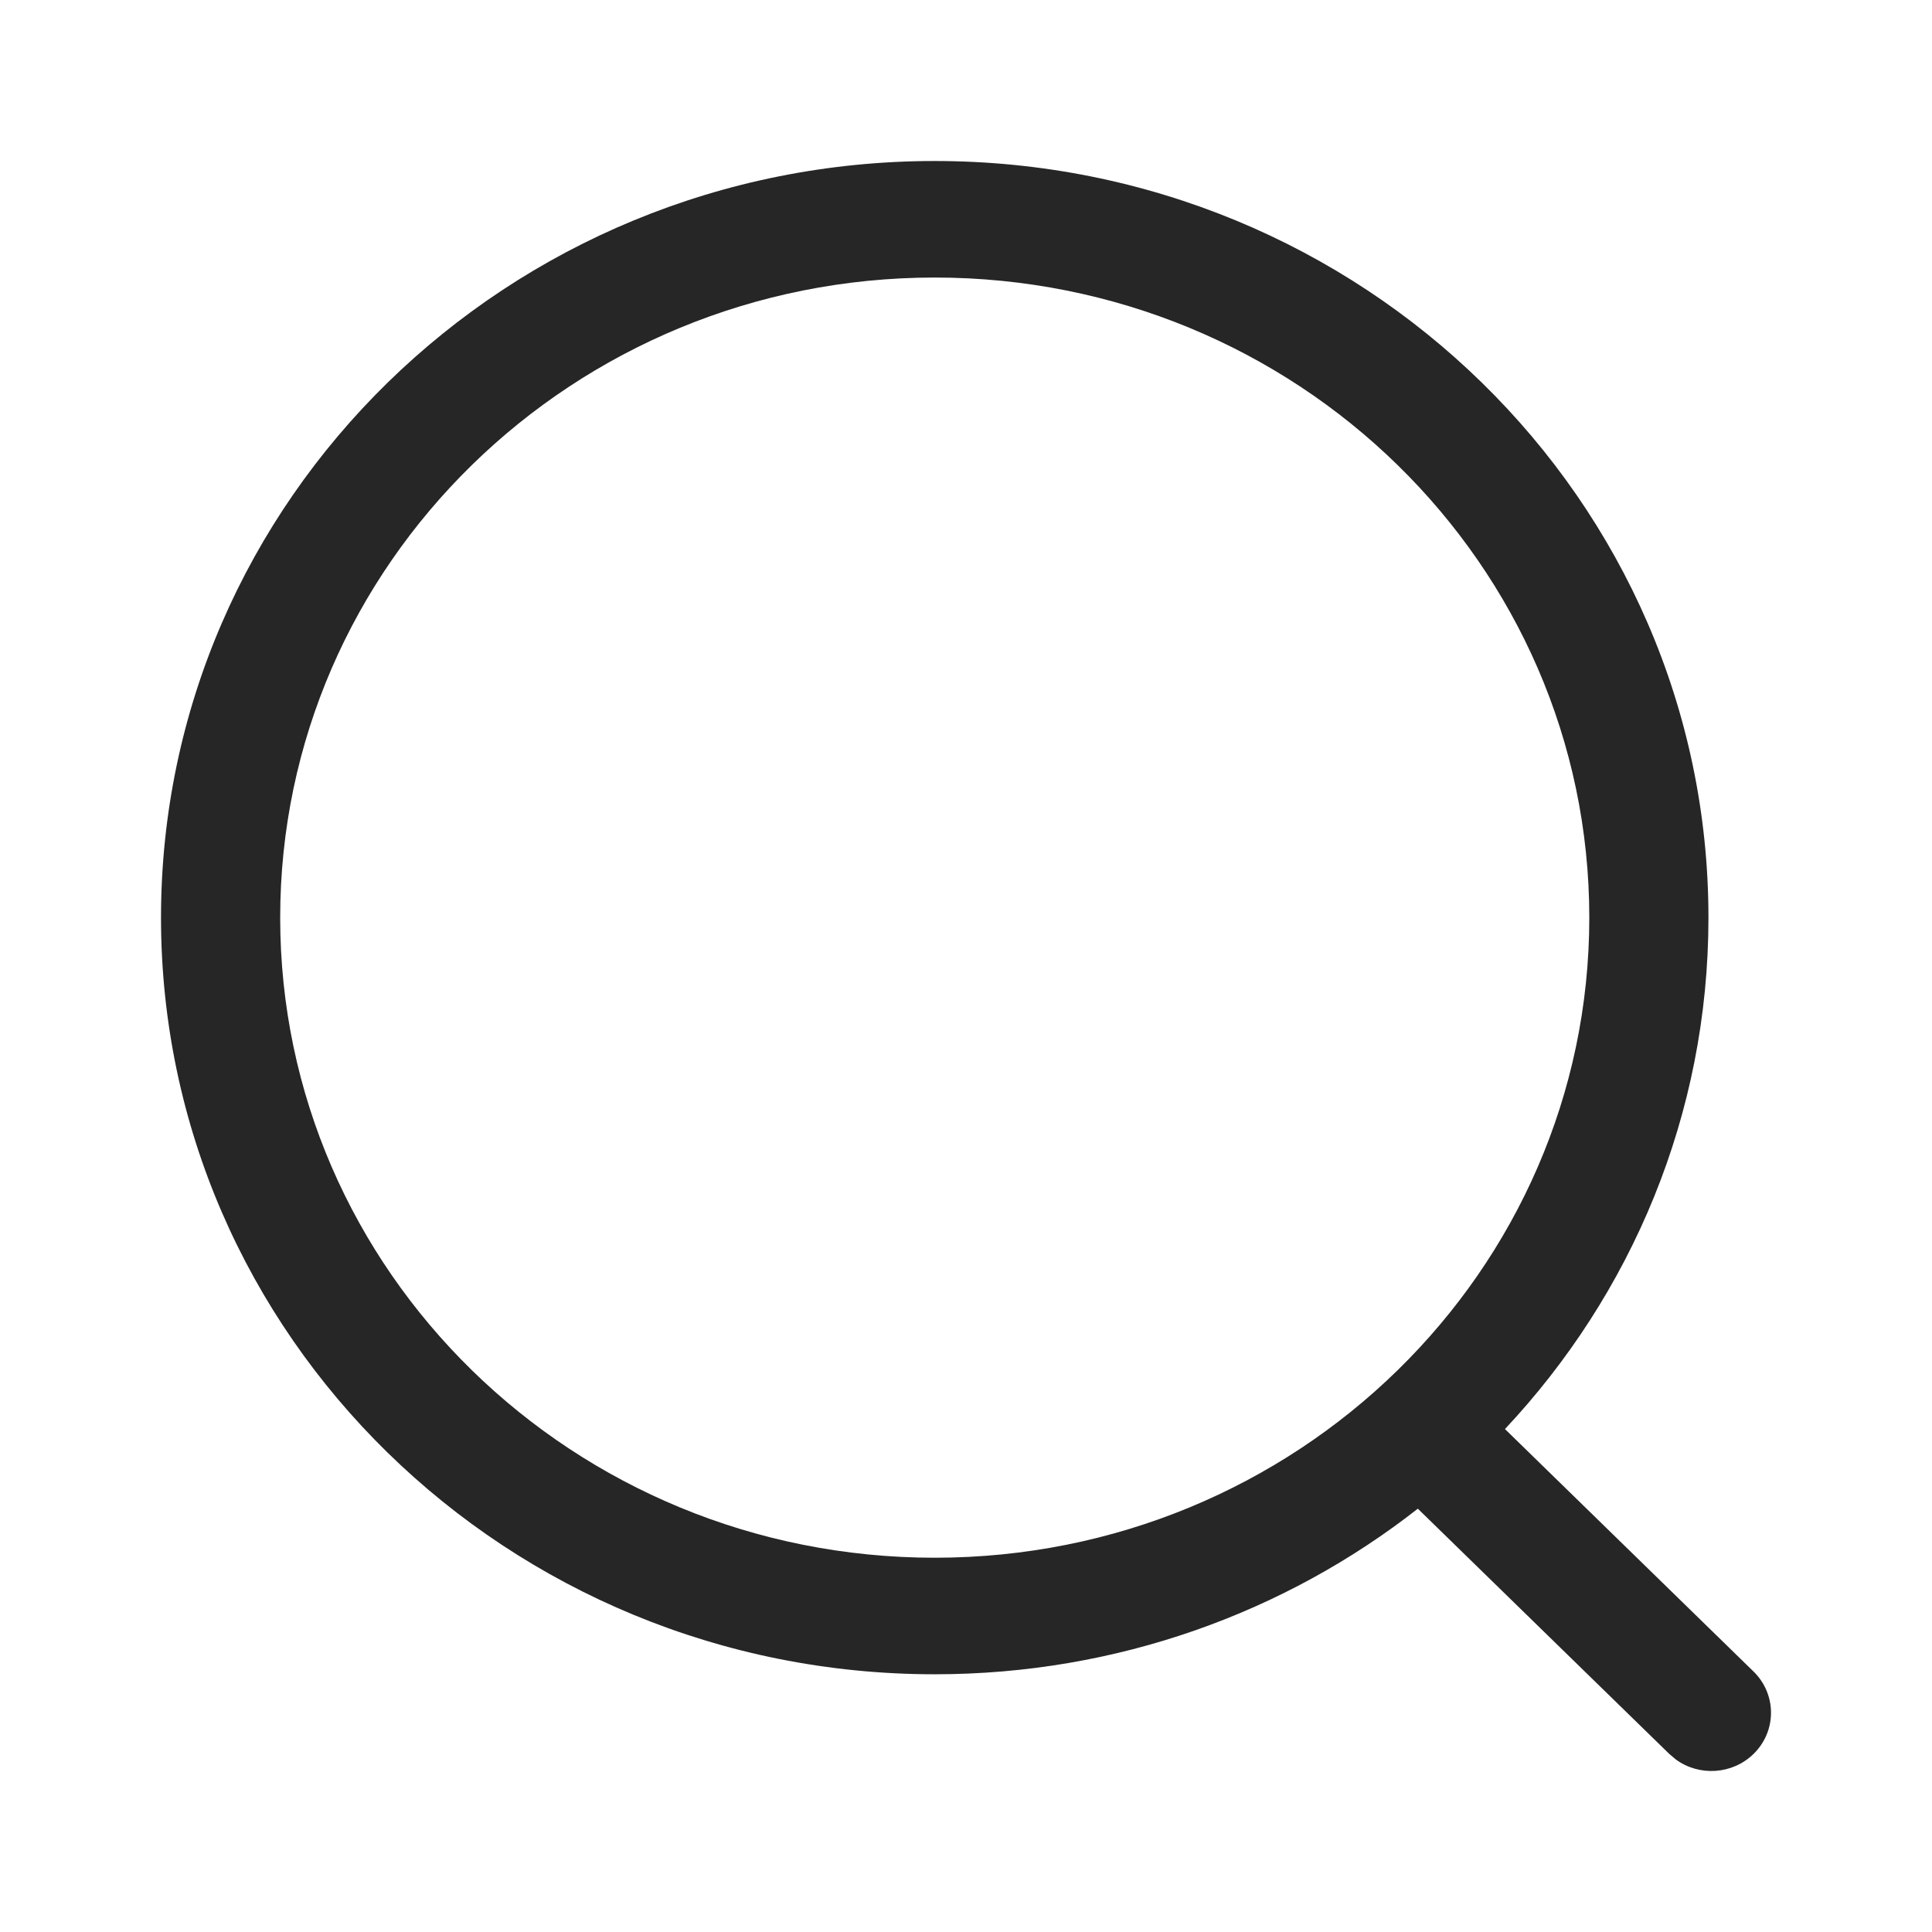
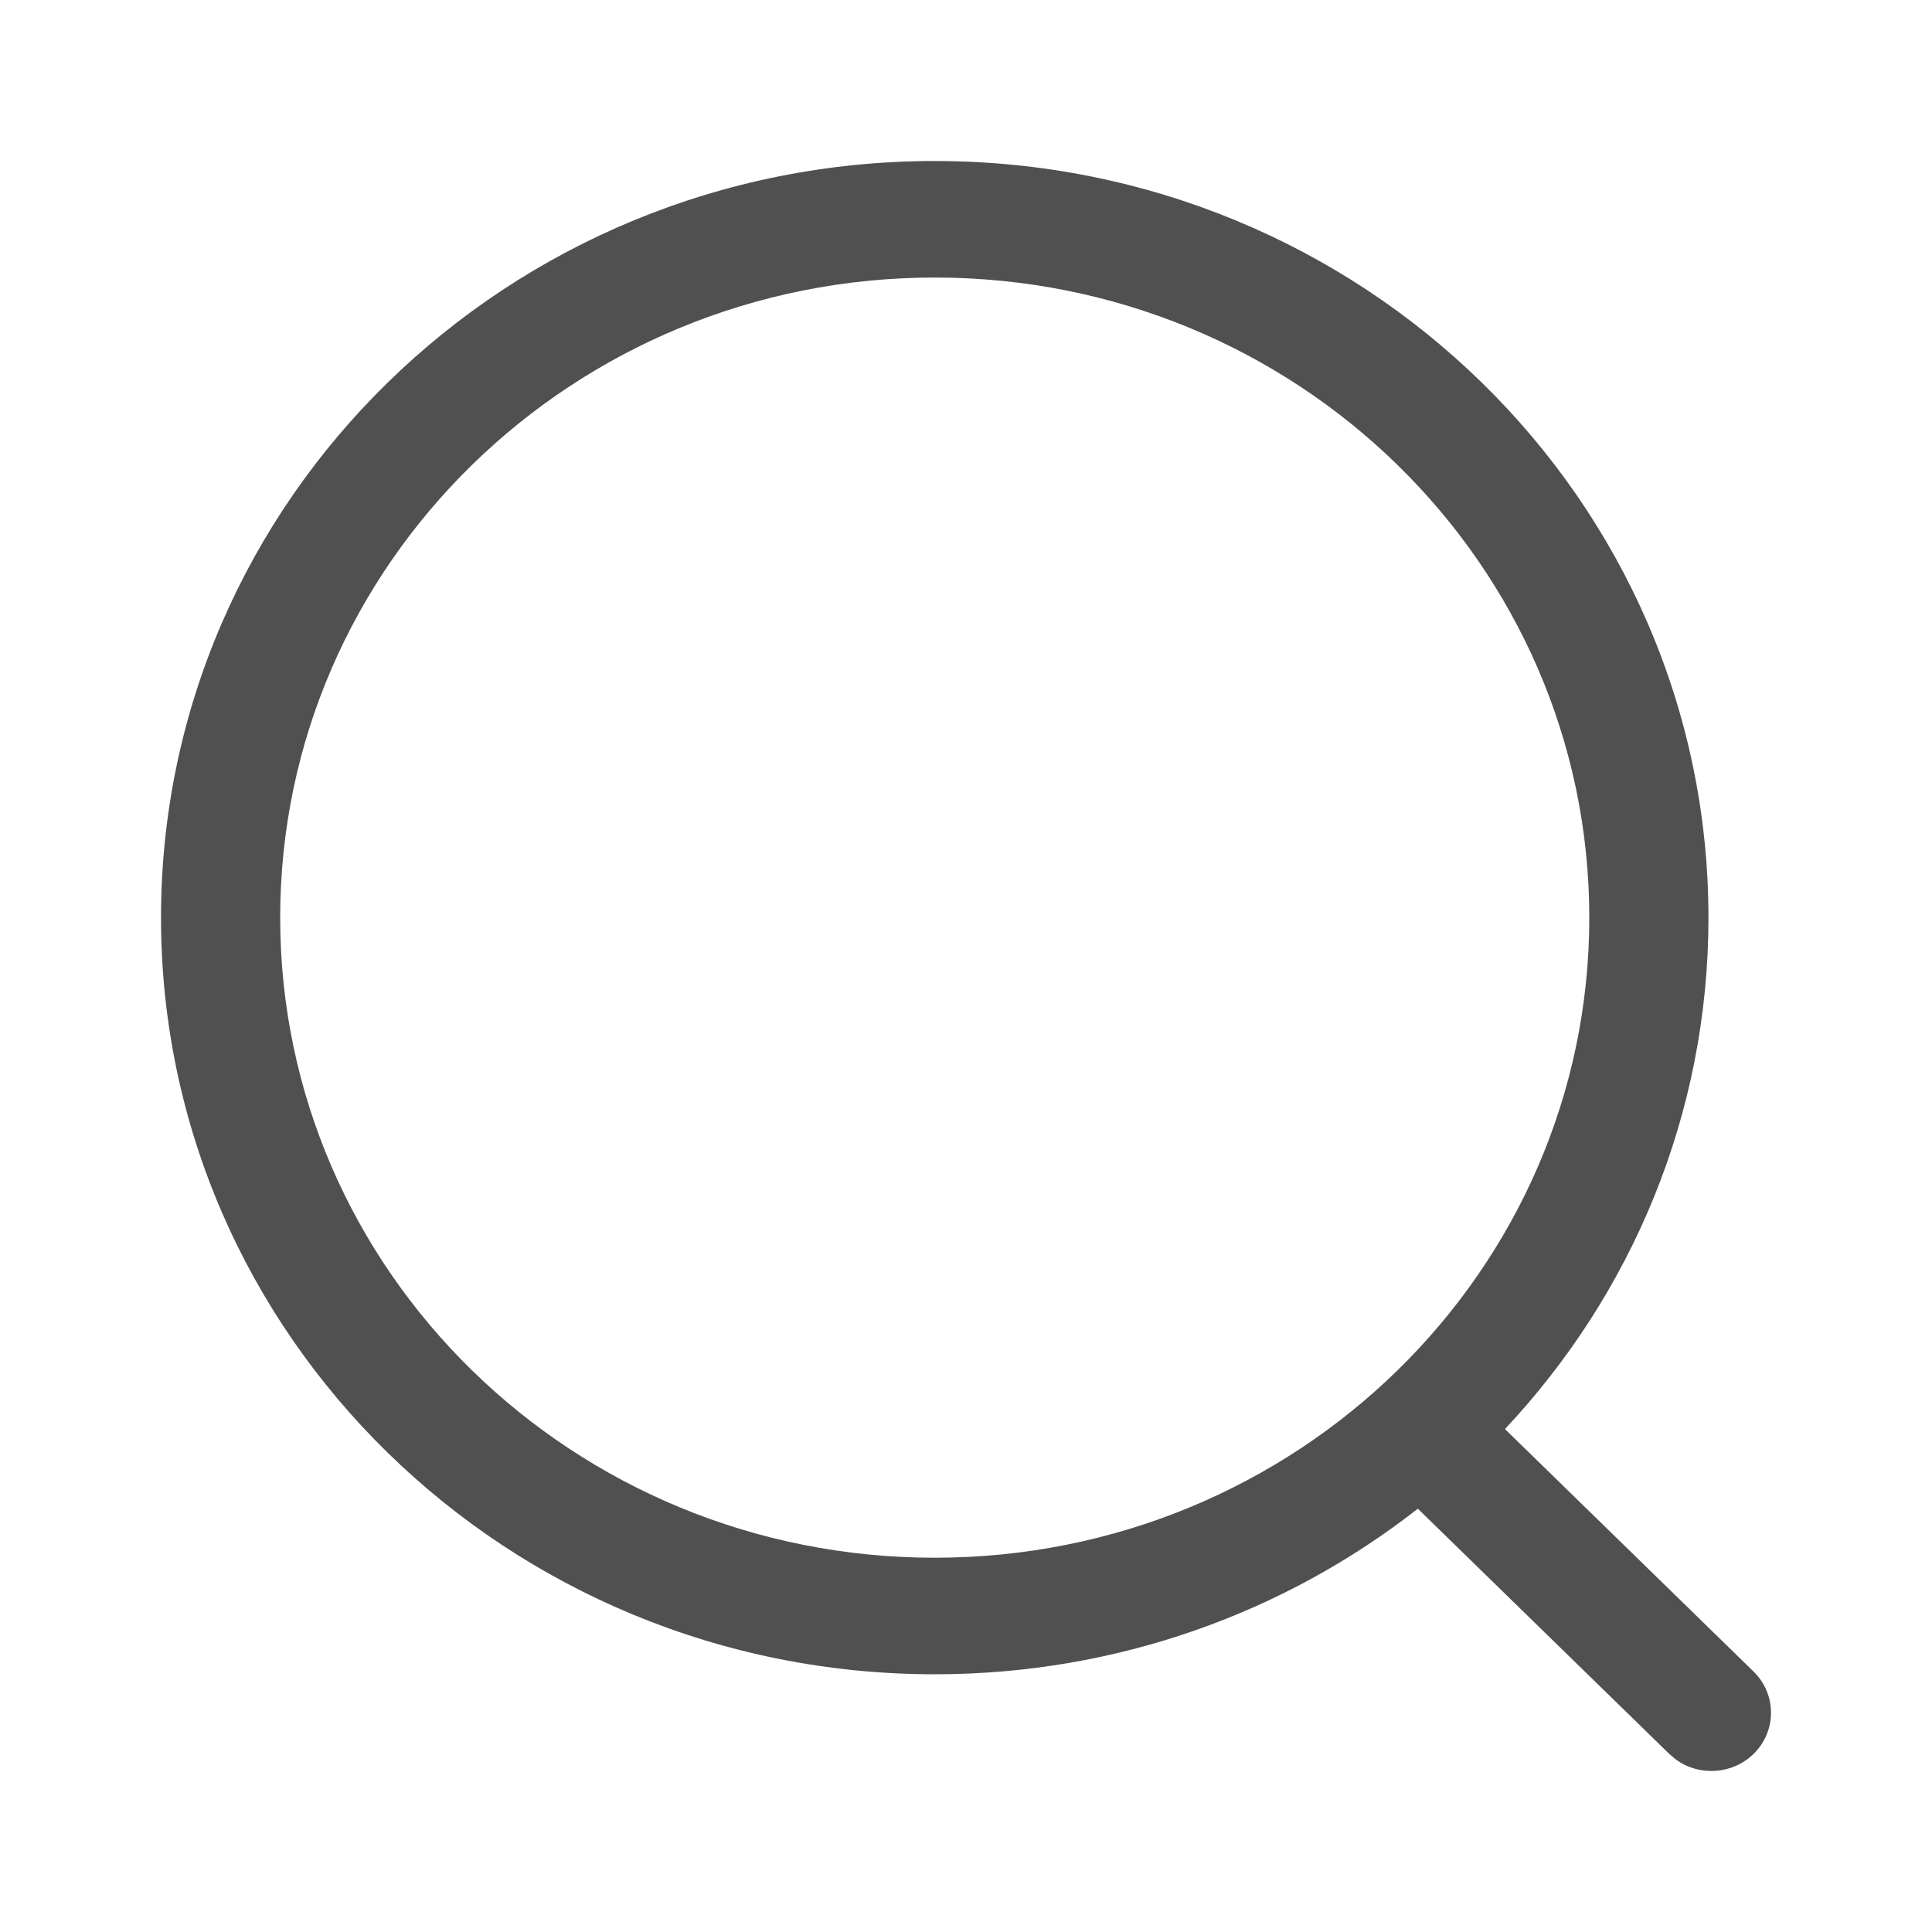
<svg xmlns="http://www.w3.org/2000/svg" width="86" height="86" viewBox="0 0 86 86" fill="none">
-   <path fill-rule="evenodd" clip-rule="evenodd" d="M41.608 7.167C22.587 7.167 7.167 22.246 7.167 40.847C7.167 59.449 22.587 74.528 41.608 74.528C49.743 74.528 57.22 71.77 63.113 67.157L74.308 78.076L74.606 78.327C75.645 79.079 77.118 78.993 78.059 78.071C79.094 77.057 79.091 75.415 78.054 74.403L66.991 63.612C72.616 57.618 76.049 49.625 76.049 40.847C76.049 22.246 60.63 7.167 41.608 7.167ZM41.608 12.354C57.7 12.354 70.745 25.111 70.745 40.847C70.745 56.584 57.7 69.34 41.608 69.34C25.517 69.34 12.472 56.584 12.472 40.847C12.472 25.111 25.517 12.354 41.608 12.354Z" fill="#262626" />
+   <path fill-rule="evenodd" clip-rule="evenodd" d="M41.608 7.167C22.587 7.167 7.167 22.246 7.167 40.847C7.167 59.449 22.587 74.528 41.608 74.528C49.743 74.528 57.22 71.77 63.113 67.157L74.308 78.076L74.606 78.327C75.645 79.079 77.118 78.993 78.059 78.071C79.094 77.057 79.091 75.415 78.054 74.403L66.991 63.612C72.616 57.618 76.049 49.625 76.049 40.847C76.049 22.246 60.63 7.167 41.608 7.167ZM41.608 12.354C57.7 12.354 70.745 25.111 70.745 40.847C70.745 56.584 57.7 69.34 41.608 69.34C25.517 69.34 12.472 56.584 12.472 40.847C12.472 25.111 25.517 12.354 41.608 12.354Z" fill="#505050" />
</svg>
